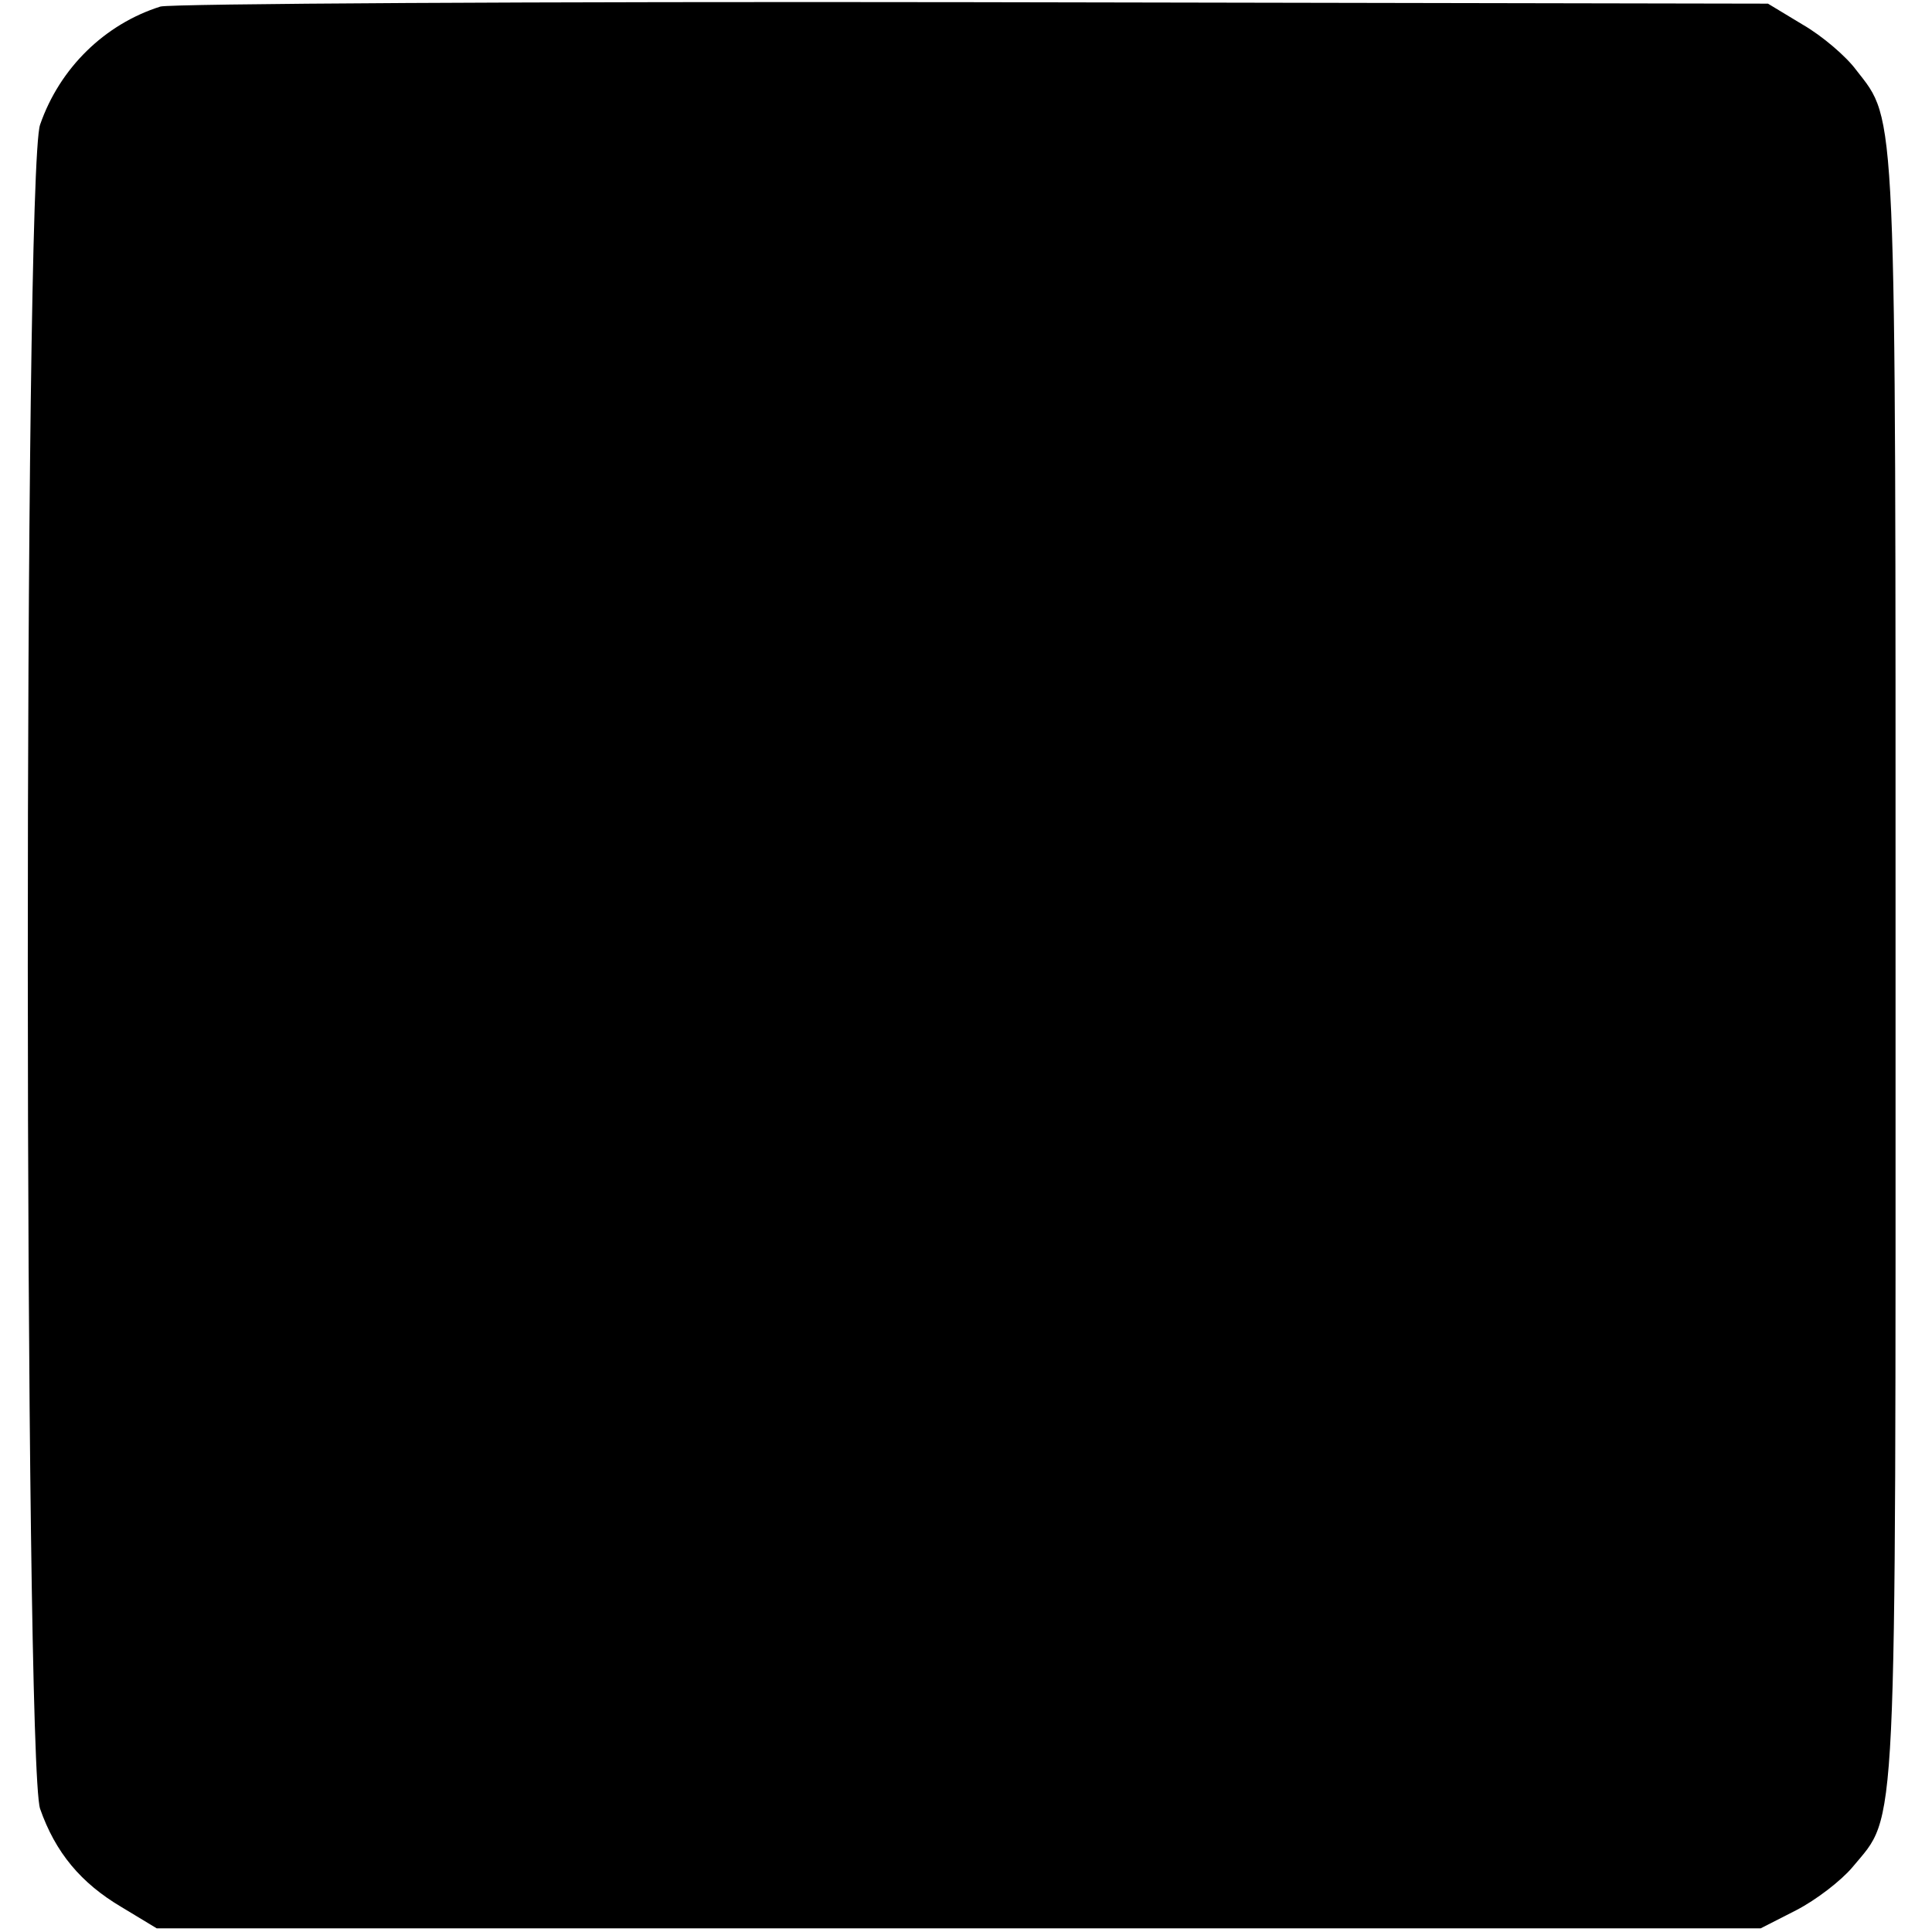
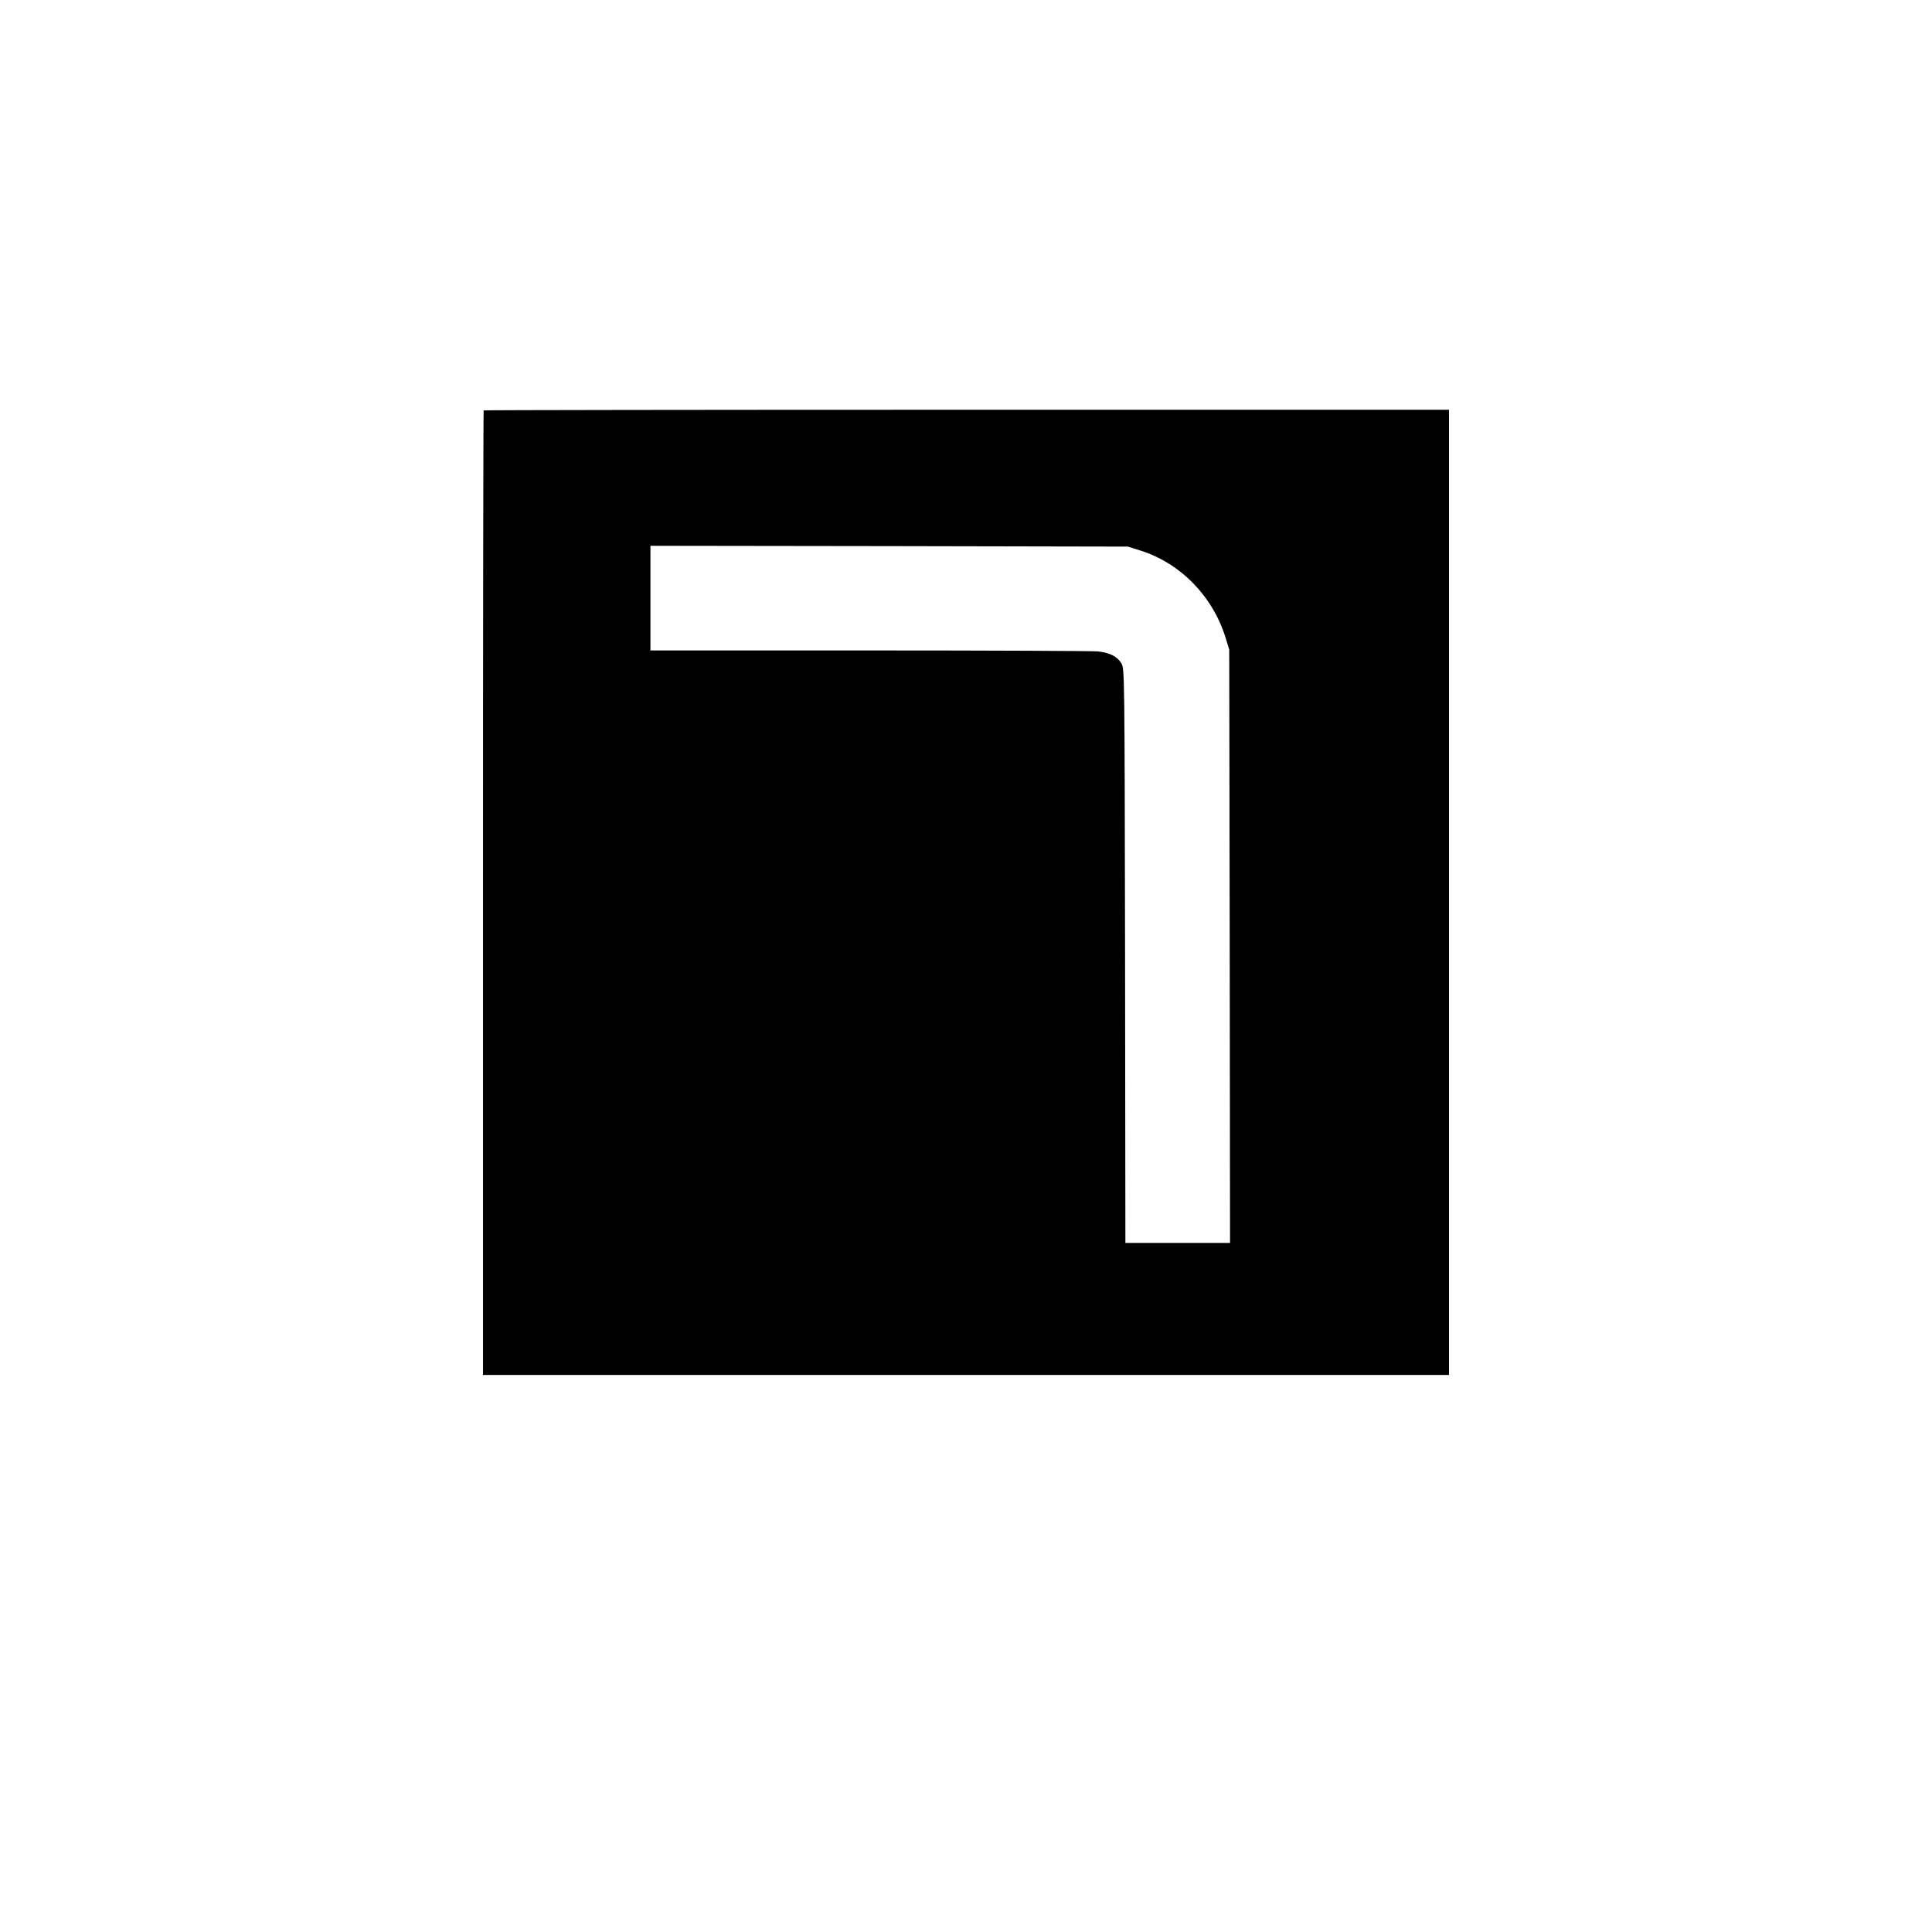
- <svg xmlns="http://www.w3.org/2000/svg" version="1.0" width="265pt" height="265pt" viewBox="0 0 265 265" preserveAspectRatio="xMidYMid meet">
-   <g transform="translate(0,265) scale(0.1,-0.1)" fill="#000000" stroke="none">
-     <path d="M220 2641 c-76 -24 -138 -84 -165 -162 -23 -64 -22 -2245 0 -2310 21 -60 56 -102 112 -135 l48 -29 1100 0 1100 0 49 25 c27 14 61 40 77 59 62 75 59 18 59 1231 0 1198 2 1162 -54 1234 -14 19 -47 47 -73 62 l-48 29 -1090 2 c-600 1 -1101 -2 -1115 -6z" />
+ <svg xmlns="http://www.w3.org/2000/svg" version="1.0" width="1200pt" height="1200pt" viewBox="0 0 1200 1200" preserveAspectRatio="xMidYMid meet">
+   <g transform="translate(0,1200) scale(0.1,-0.1)" fill="#000000" stroke="none">
+     <path d="M3004 9451 c-2 -2 -4 -1351 -4 -2998 l0 -2993 3000 0 3000 0 0 2998 0 2997 -2996 0 c-1648 0 -2998 -2 -3000 -4z m4081 -871 c248 -79 447 -283 527 -540 l23 -75 3 -1842 2 -1843 -325 0 -325 0 -2 1783 c-3 1770 -3 1782 -23 1817 -25 42 -72 66 -145 74 -30 3 -668 6 -1417 6 l-1363 0 0 325 0 325 1483 -2 1482 -3 80 -25z" />
  </g>
</svg>
